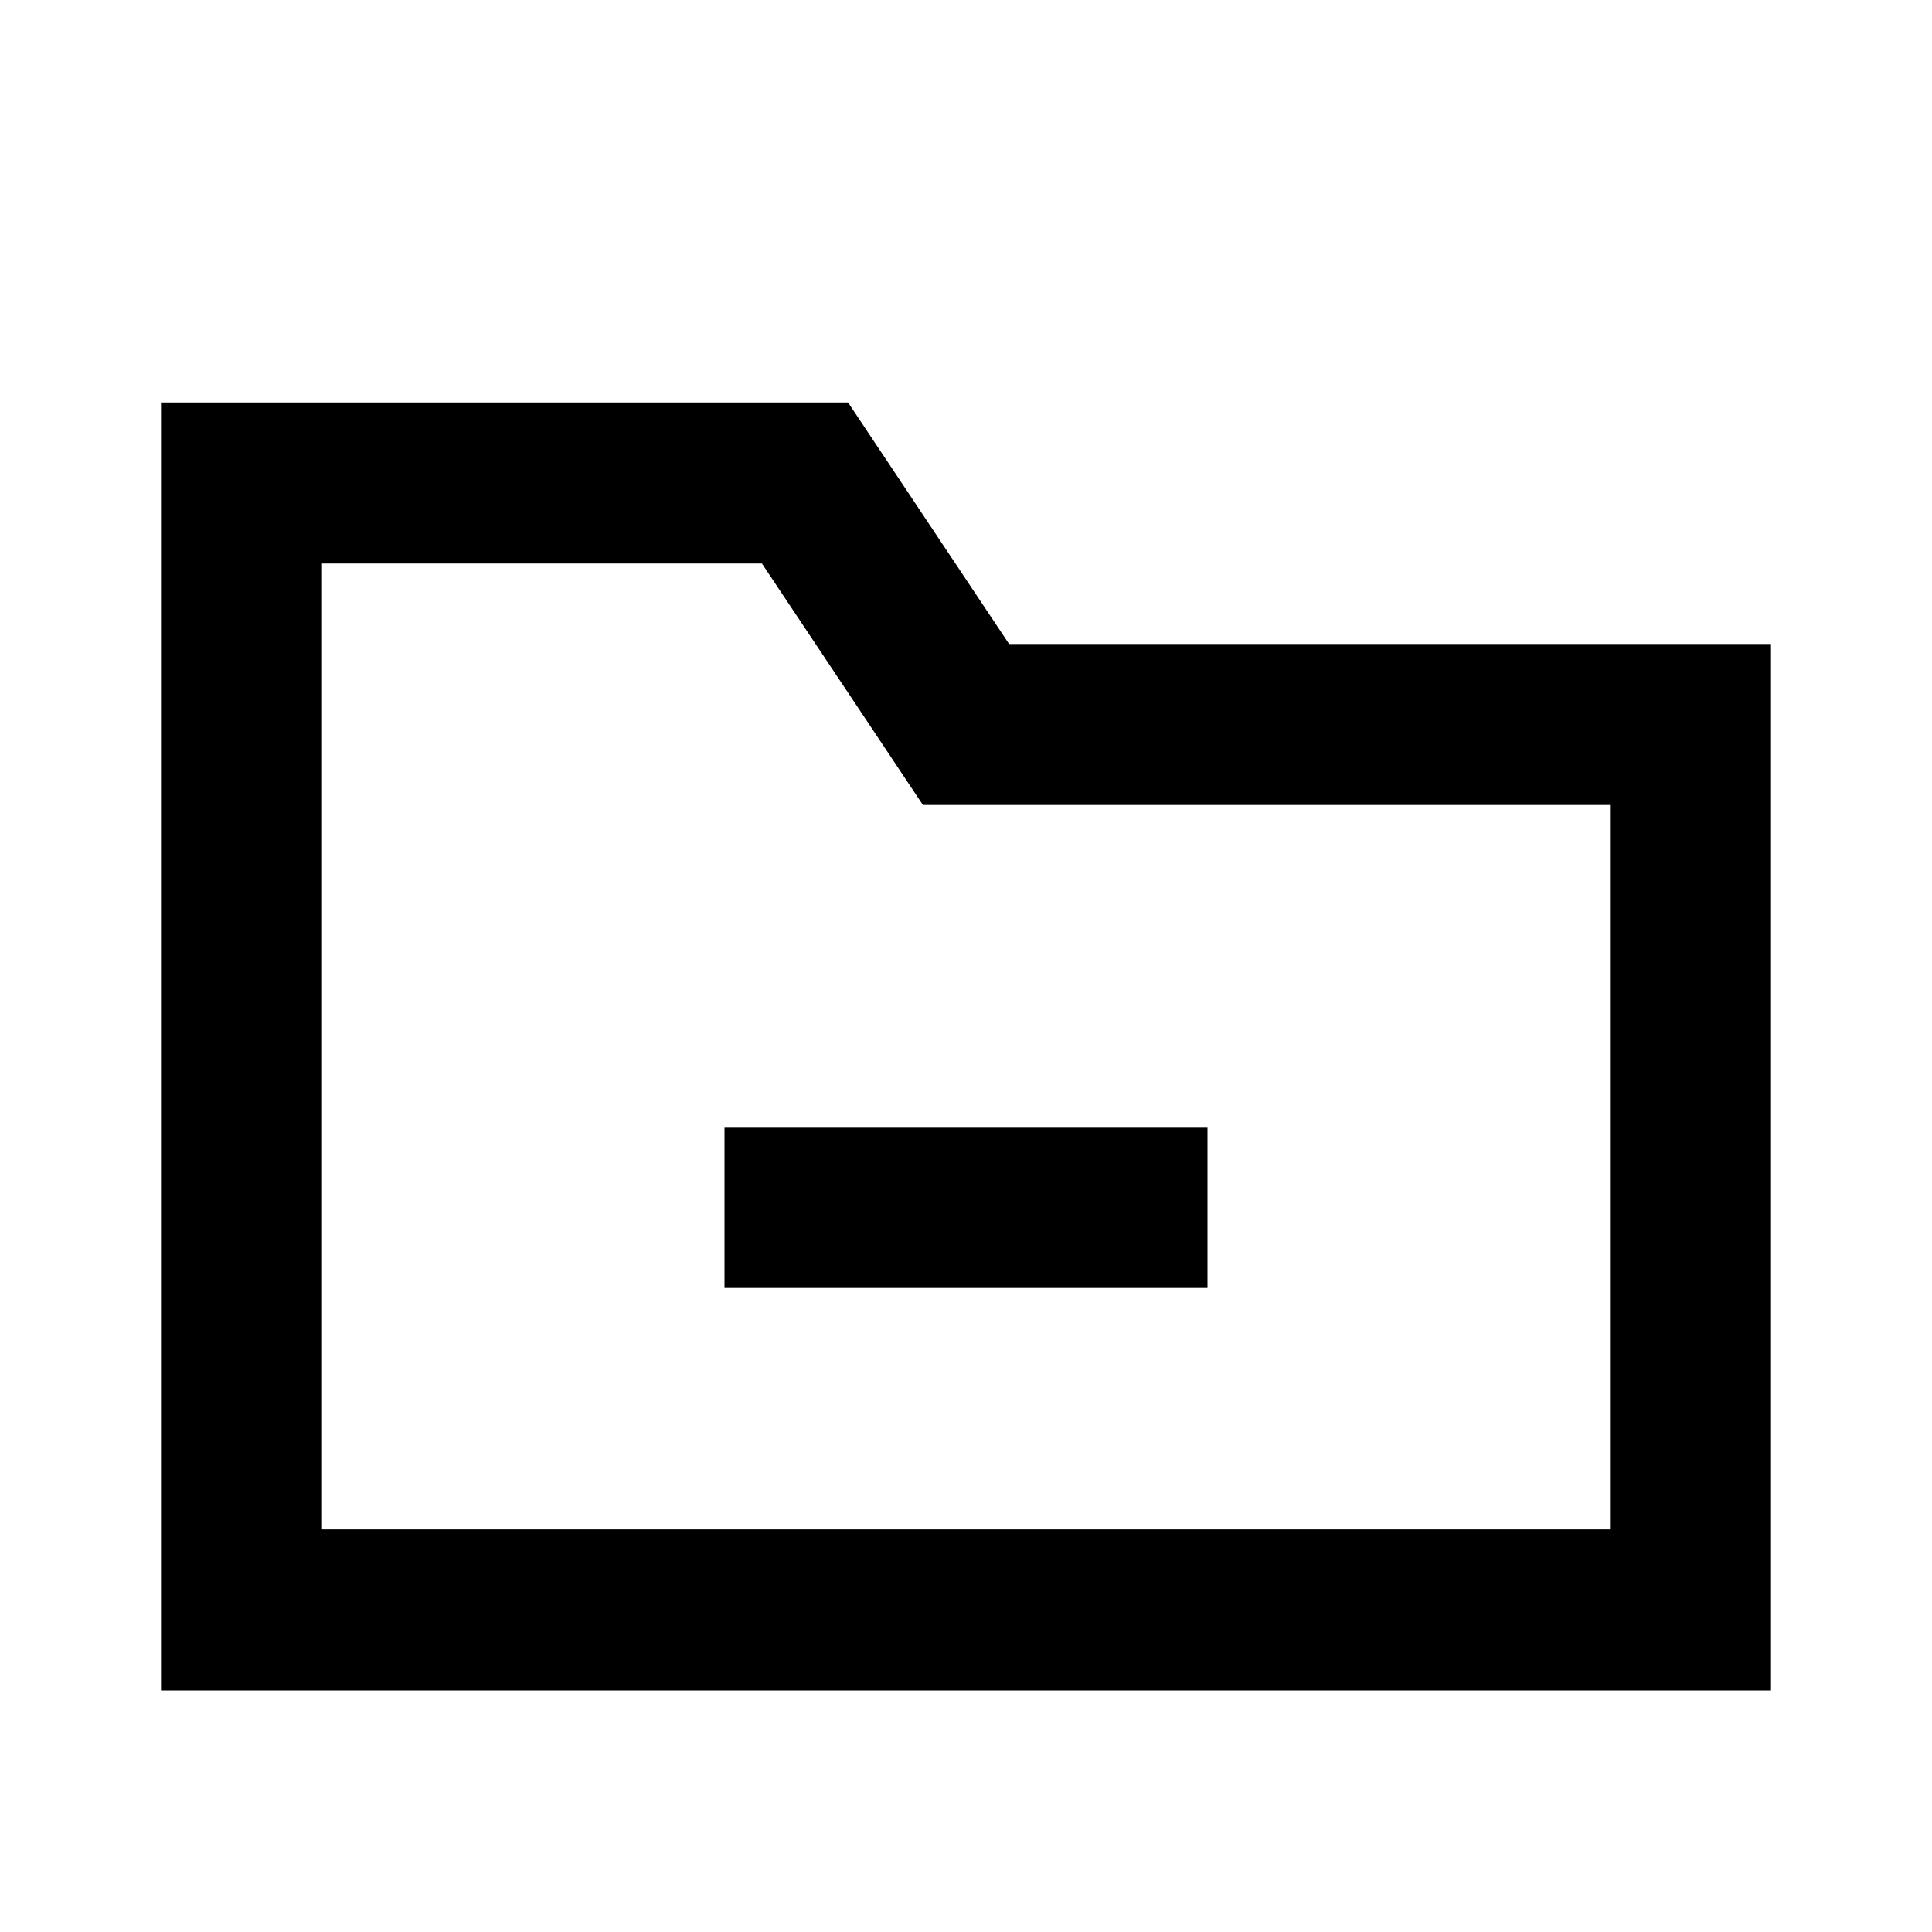
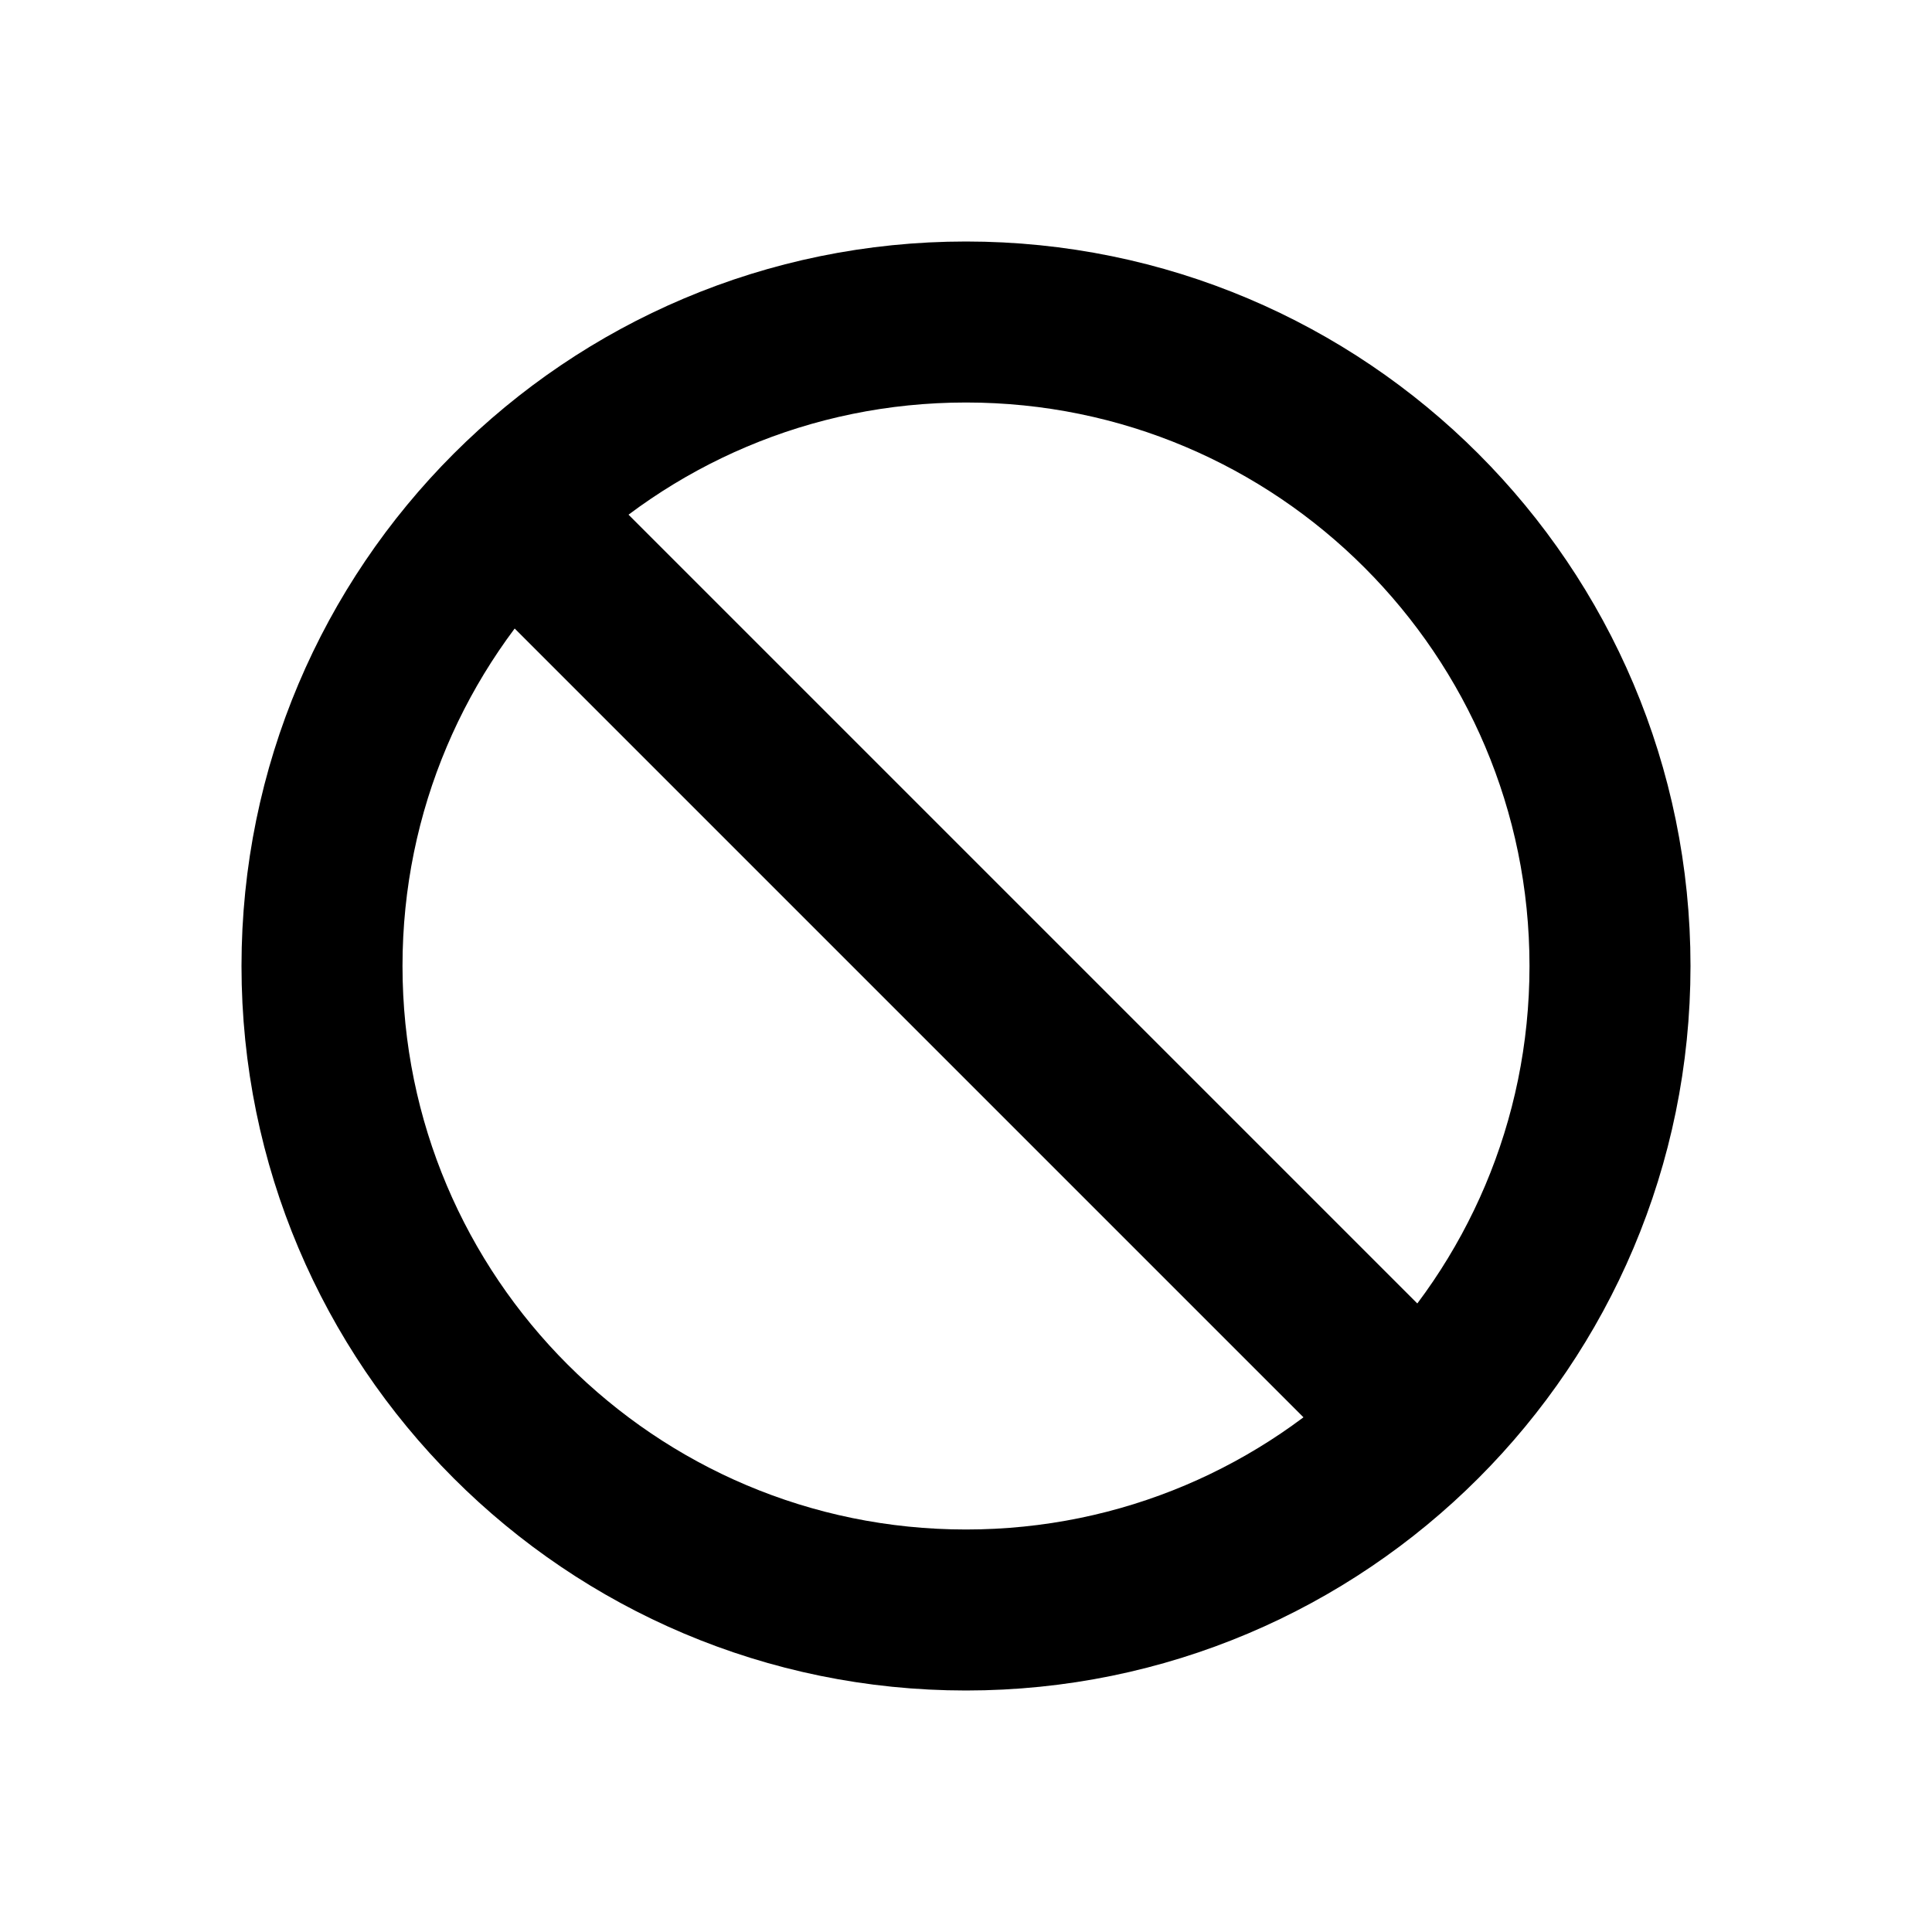
<svg xmlns="http://www.w3.org/2000/svg" width="24" height="24" viewBox="0 0 24 24" fill="none" stroke="currentColor" stroke-width="2" stroke-linecap="butt" stroke-linejoin="miter">
-   <path d="M3 6h7l2 3h9v11H3z" />
-   <path d="M9 15h6" />
+   <circle cx="12" cy="12" r="8" />
+   <path d="M6.3 6.3l11.4 11.4" />
</svg>
